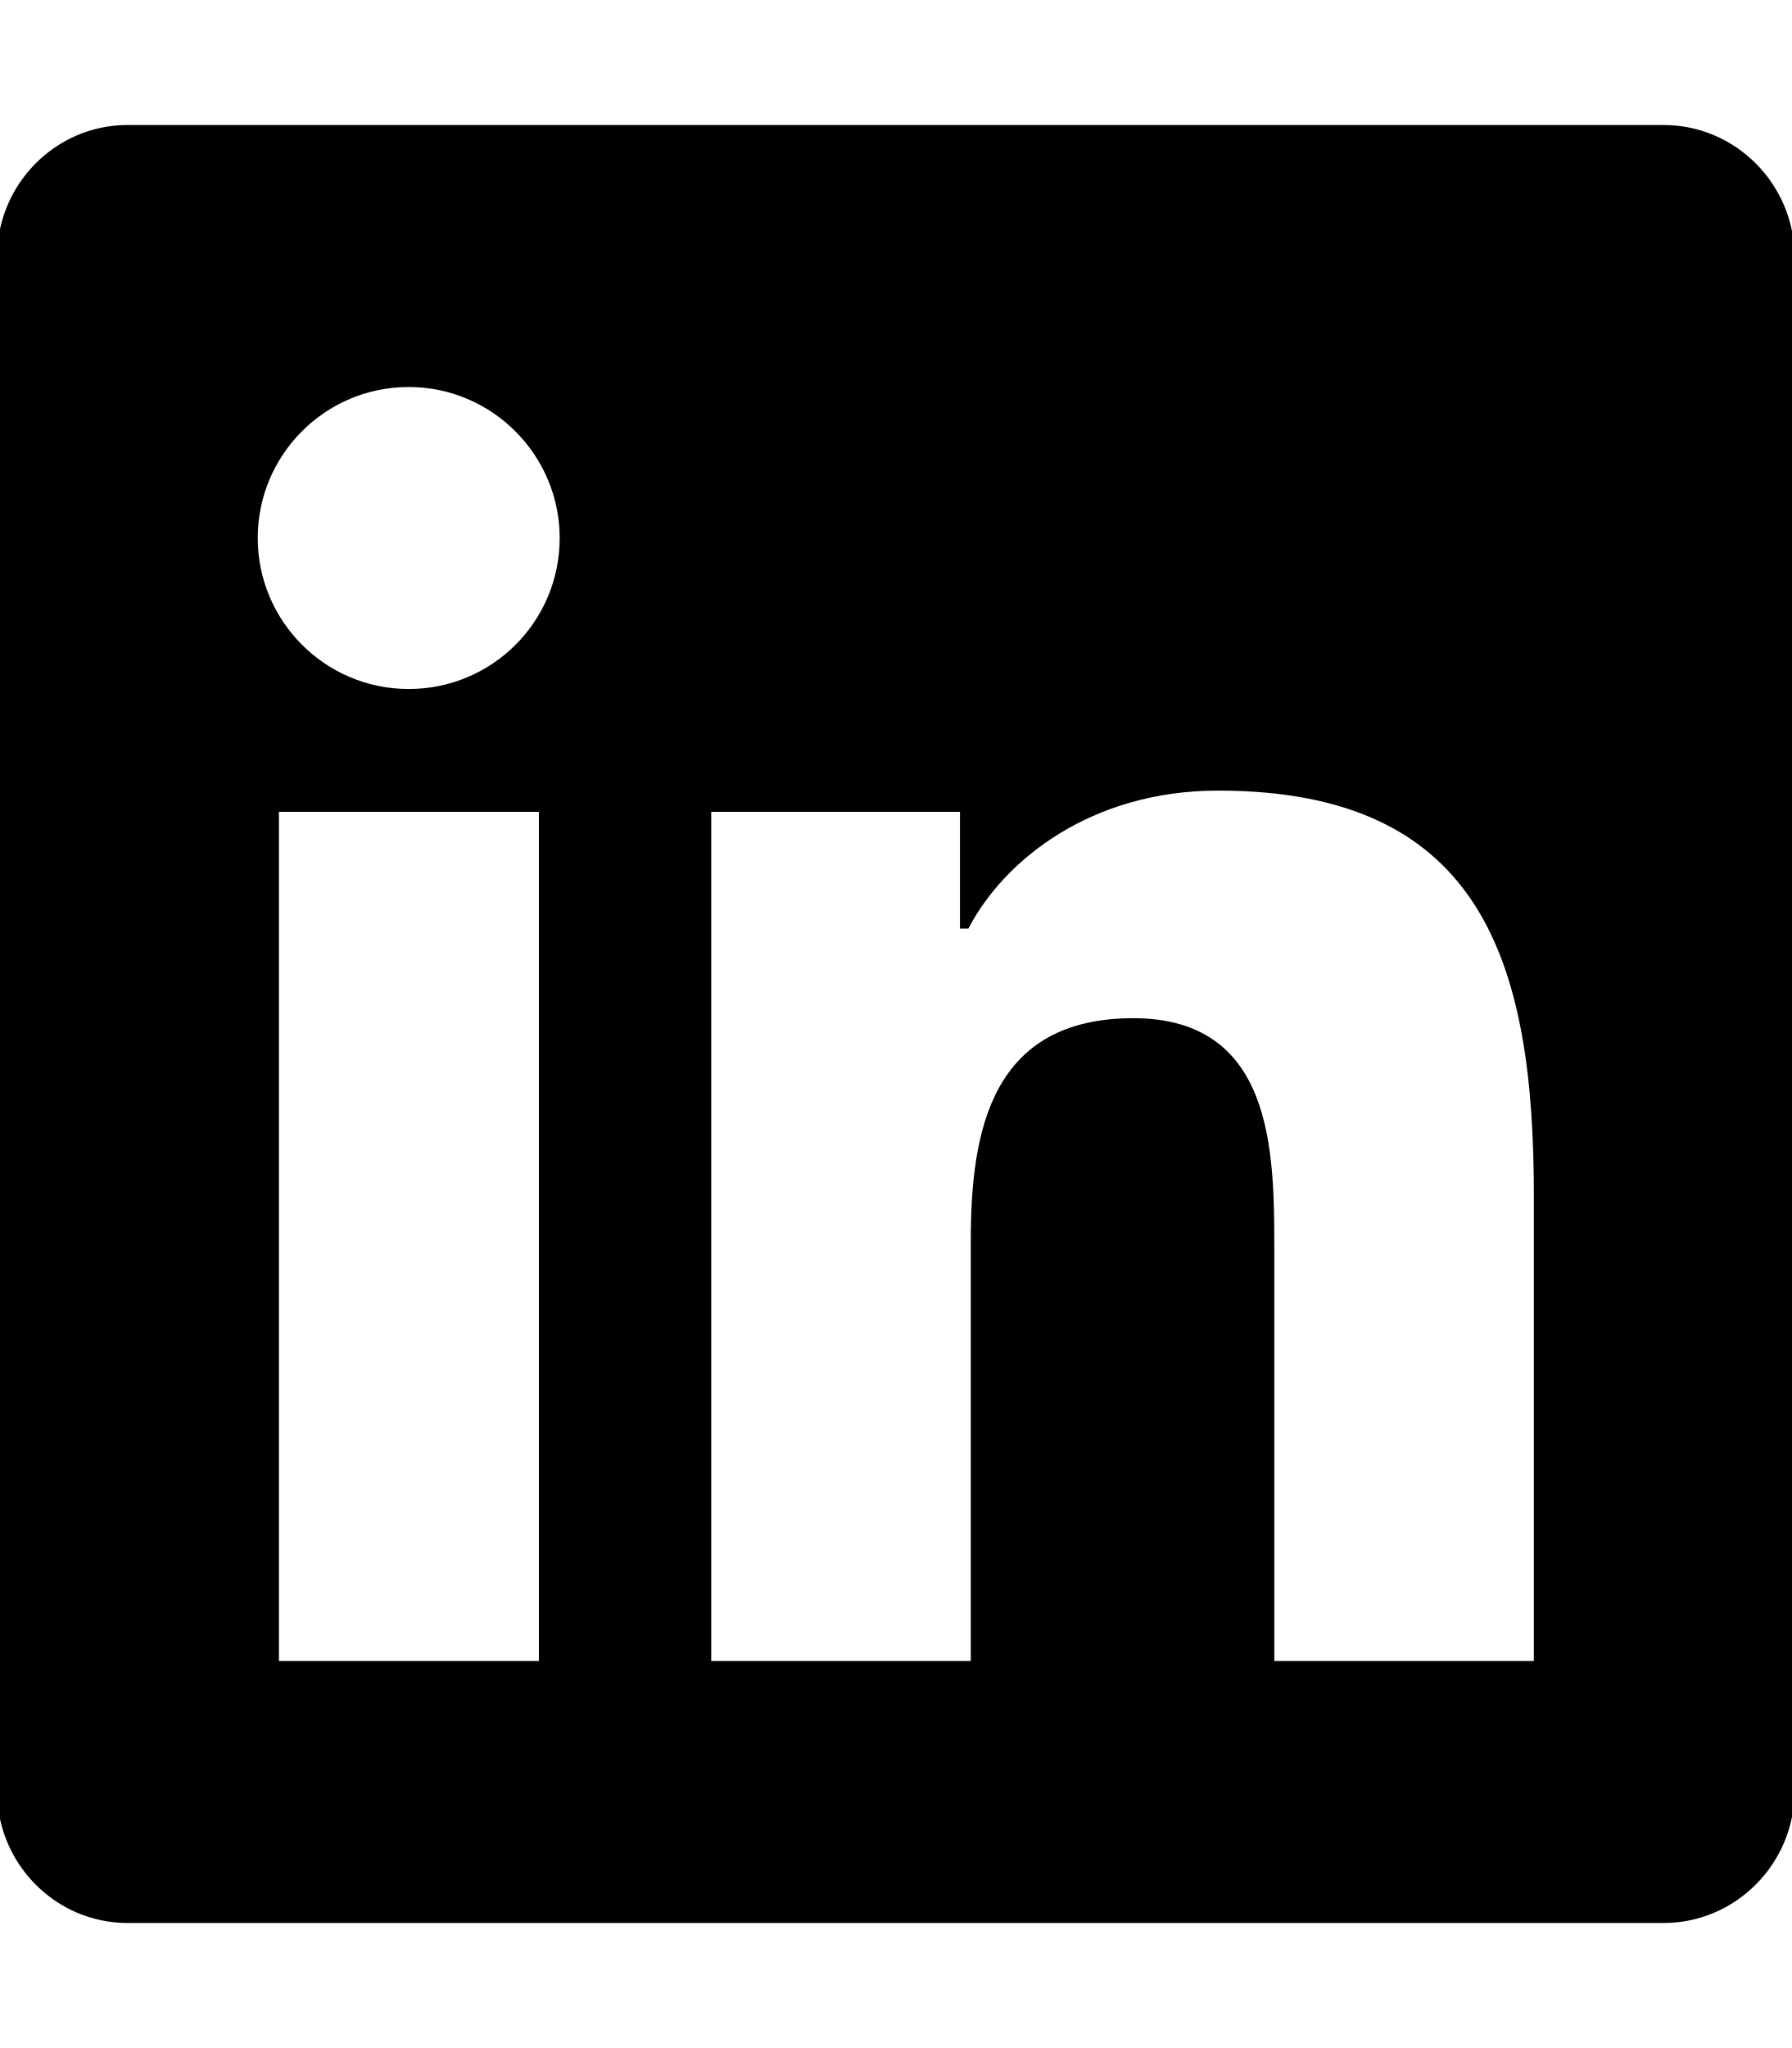
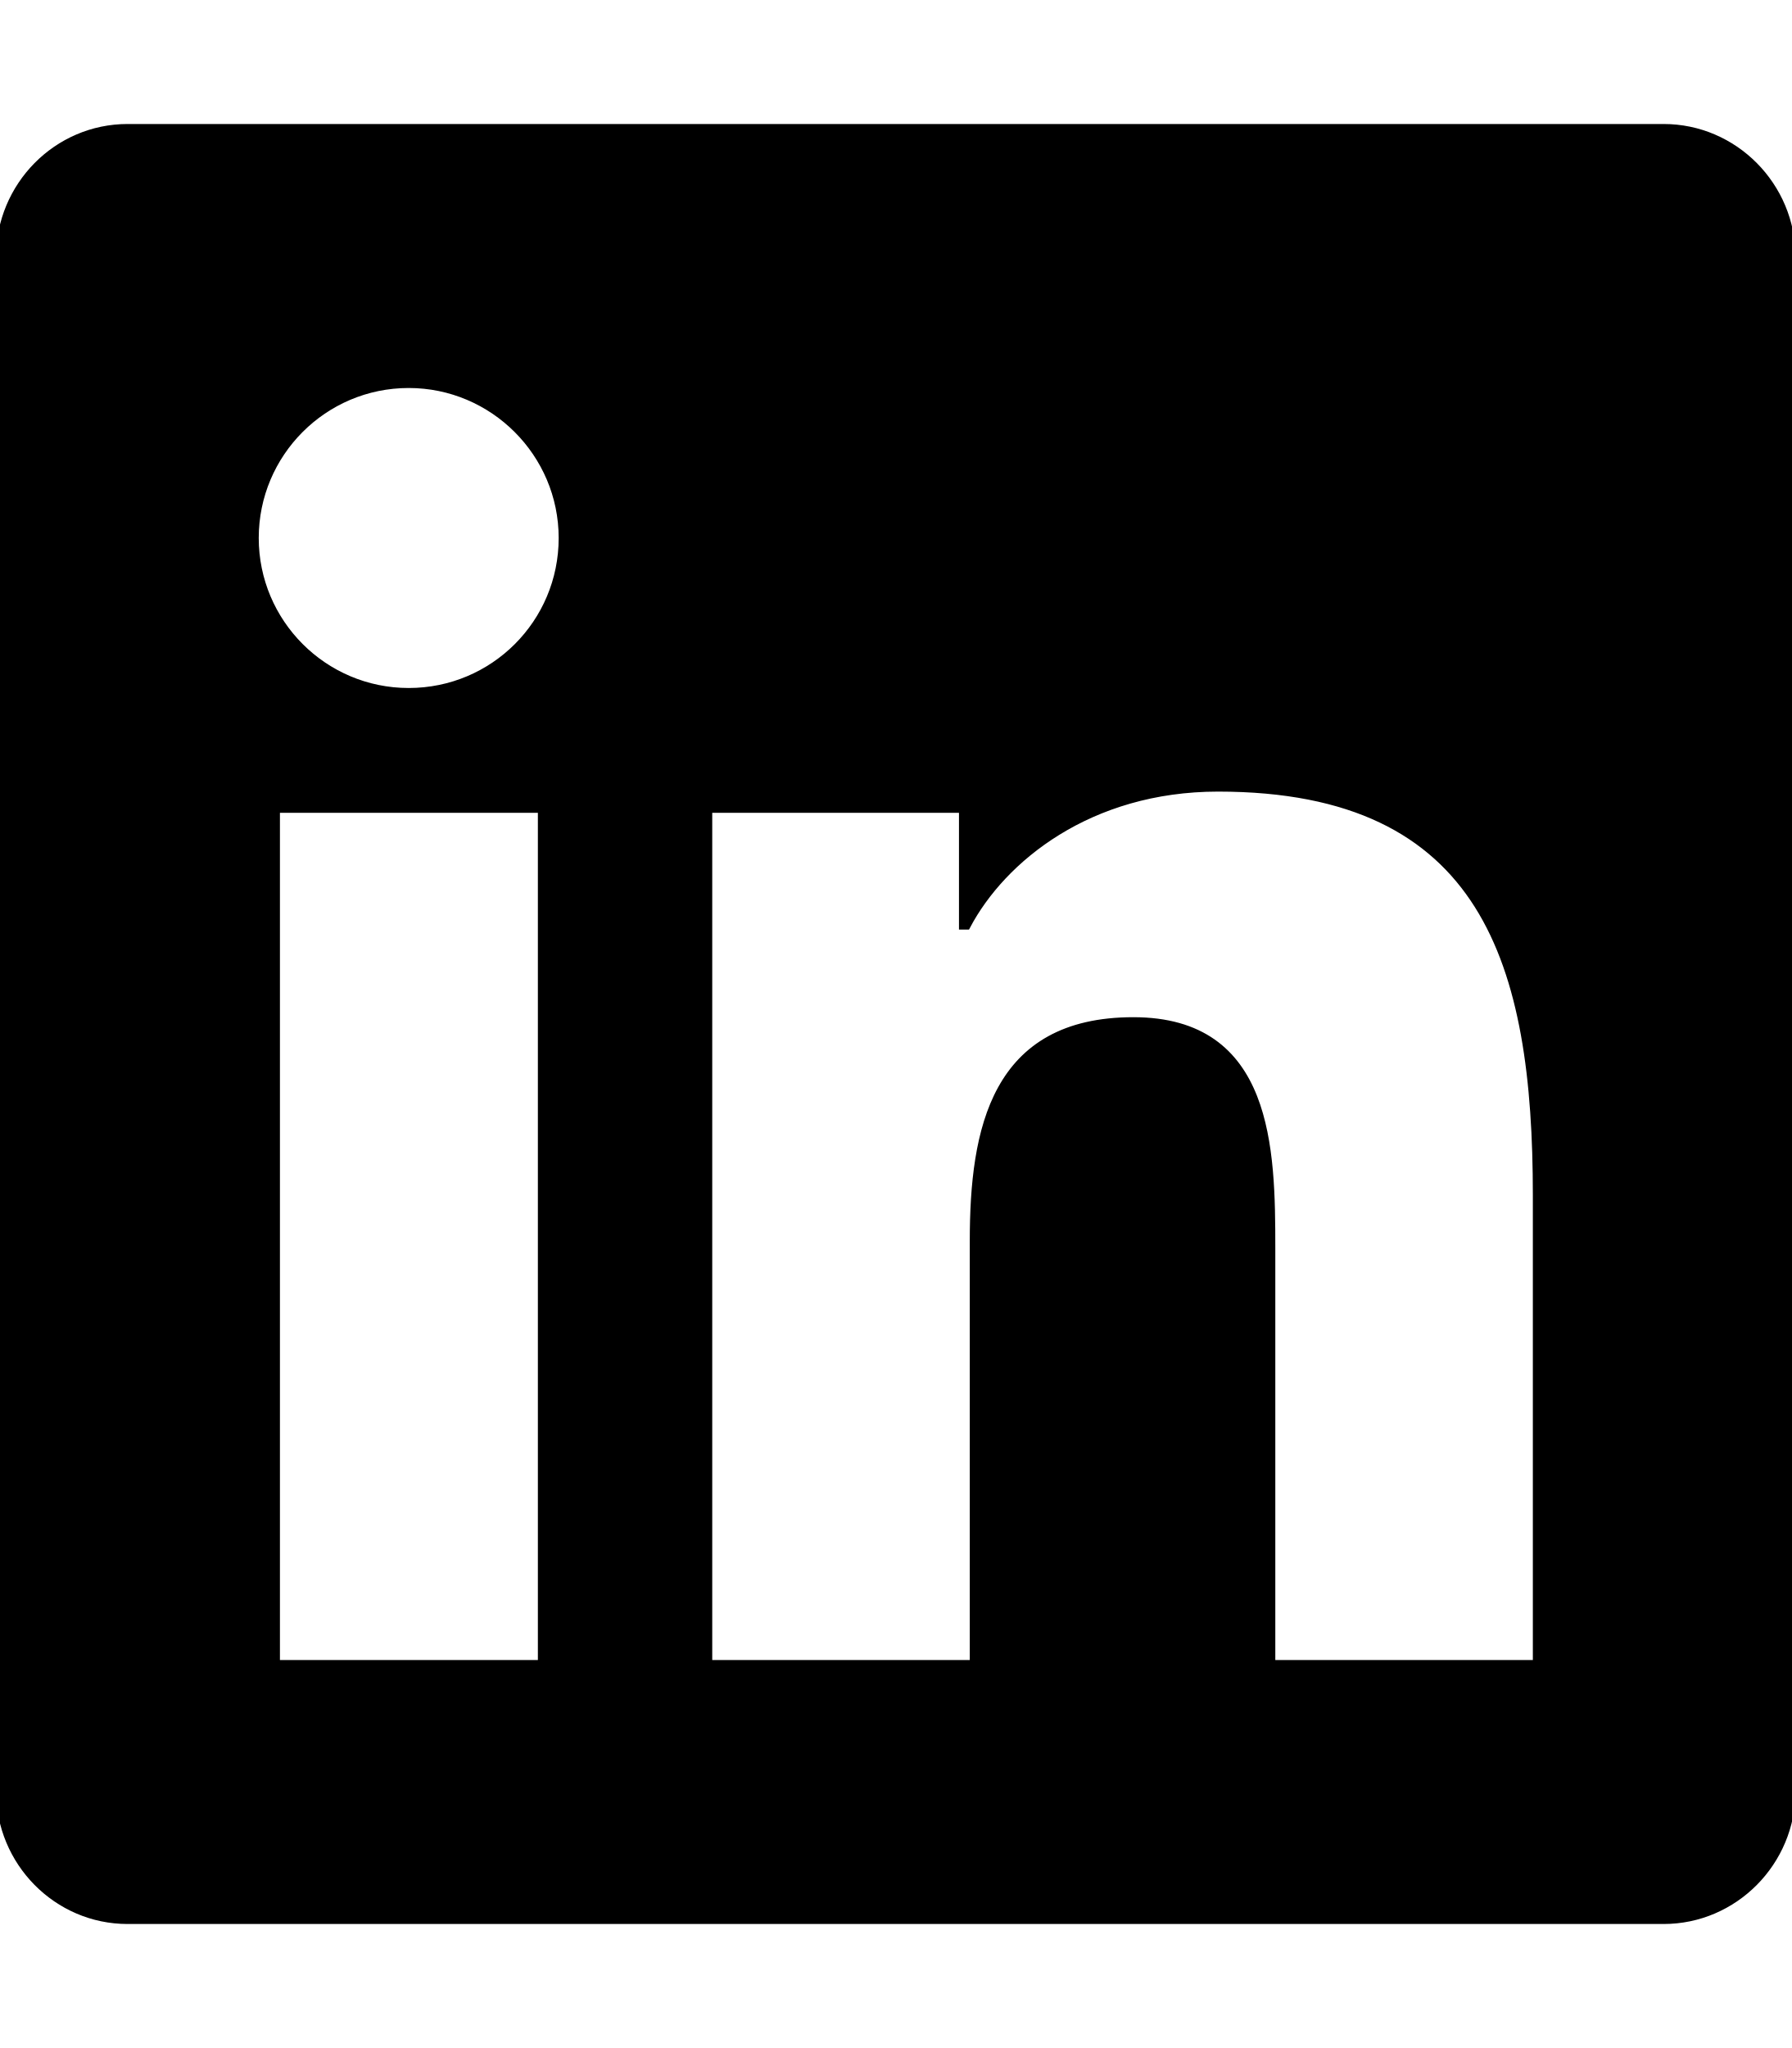
- <svg xmlns="http://www.w3.org/2000/svg" viewBox="0 0 448 512" fill="currentColor" stroke-width="1.5" stroke="currentColor">
+ <svg xmlns="http://www.w3.org/2000/svg" viewBox="0 0 448 512" fill="currentColor" stroke-width="2" stroke="currentColor">
  <path d="M416 32H31.9C14.3 32 0 46.5 0 64.3v383.4C0 465.5 14.3 480 31.9 480H416c17.6 0 32-14.5 32-32.3V64.3c0-17.8-14.4-32.3-32-32.3zM135.4 416H69V202.2h66.5V416zm-33.2-243c-21.3 0-38.5-17.3-38.5-38.5S80.9 96 102.2 96c21.2 0 38.5 17.3 38.5 38.5 0 21.3-17.2 38.5-38.5 38.5zm282.1 243h-66.4V312c0-24.8-.5-56.7-34.5-56.7-34.6 0-39.9 27-39.9 54.9V416h-66.4V202.2h63.7v29.2h.9c8.9-16.8 30.6-34.5 62.9-34.5 67.2 0 79.7 44.3 79.7 101.9V416z" />
</svg>
